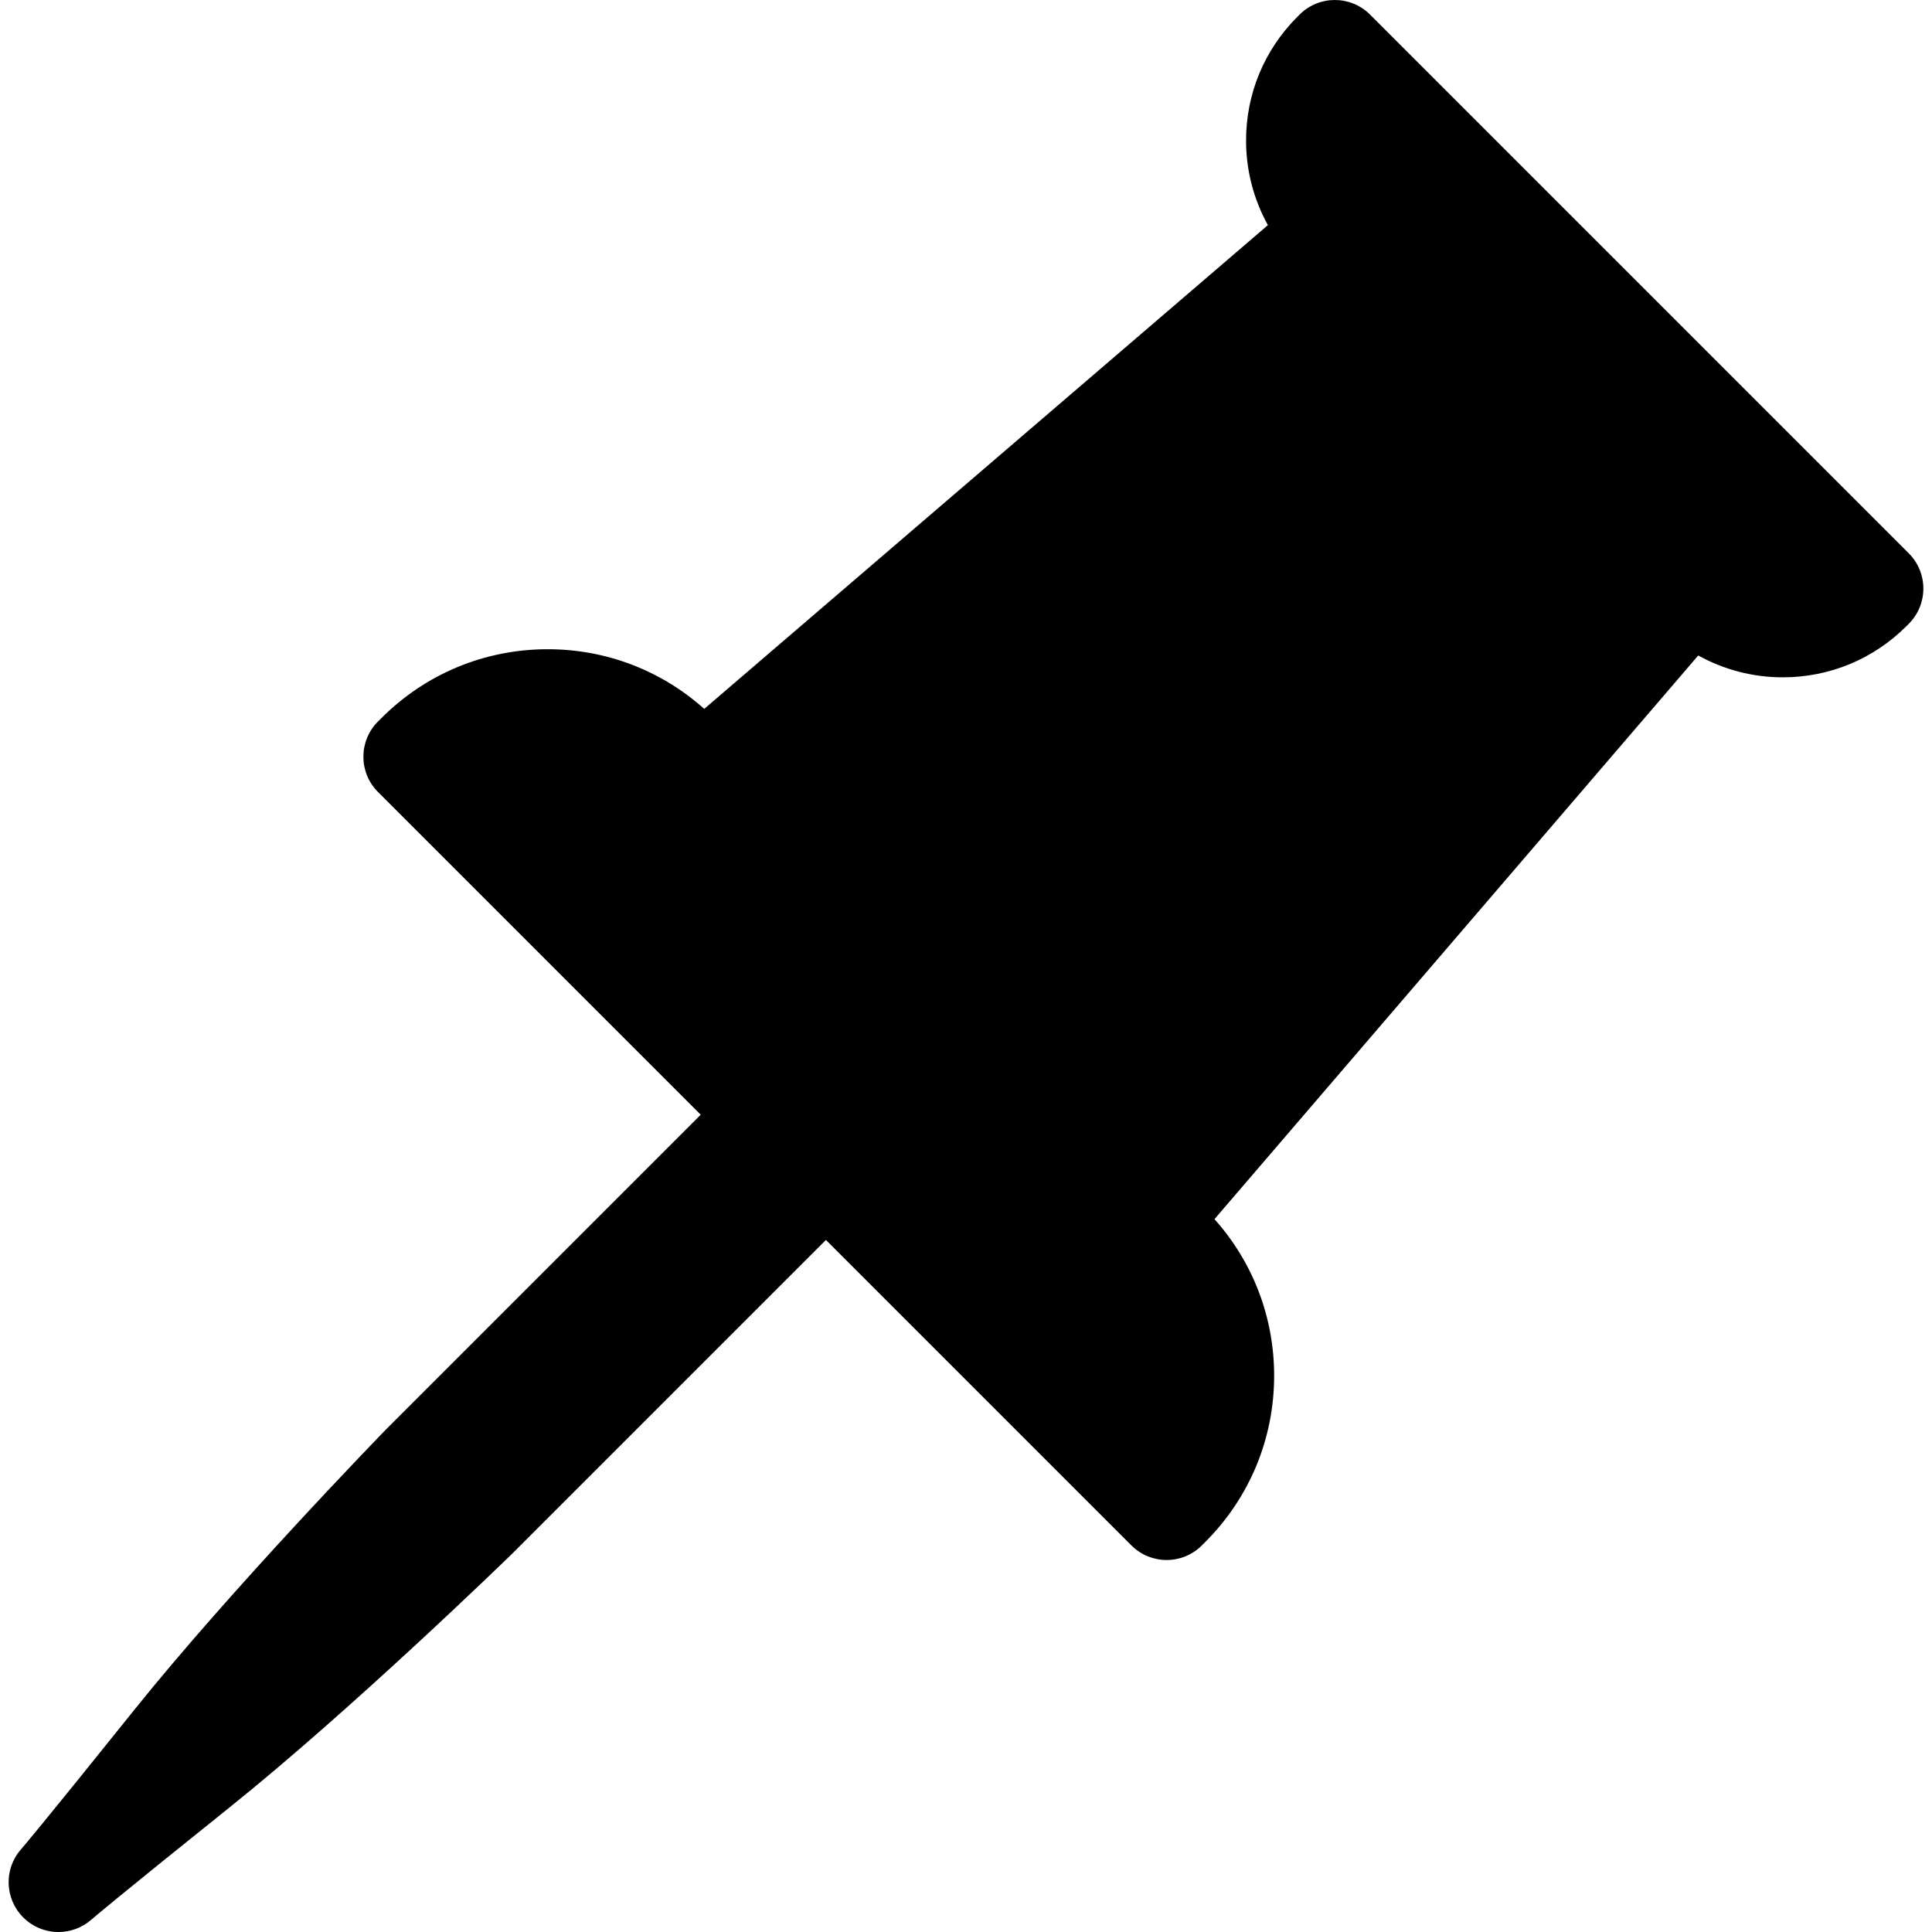
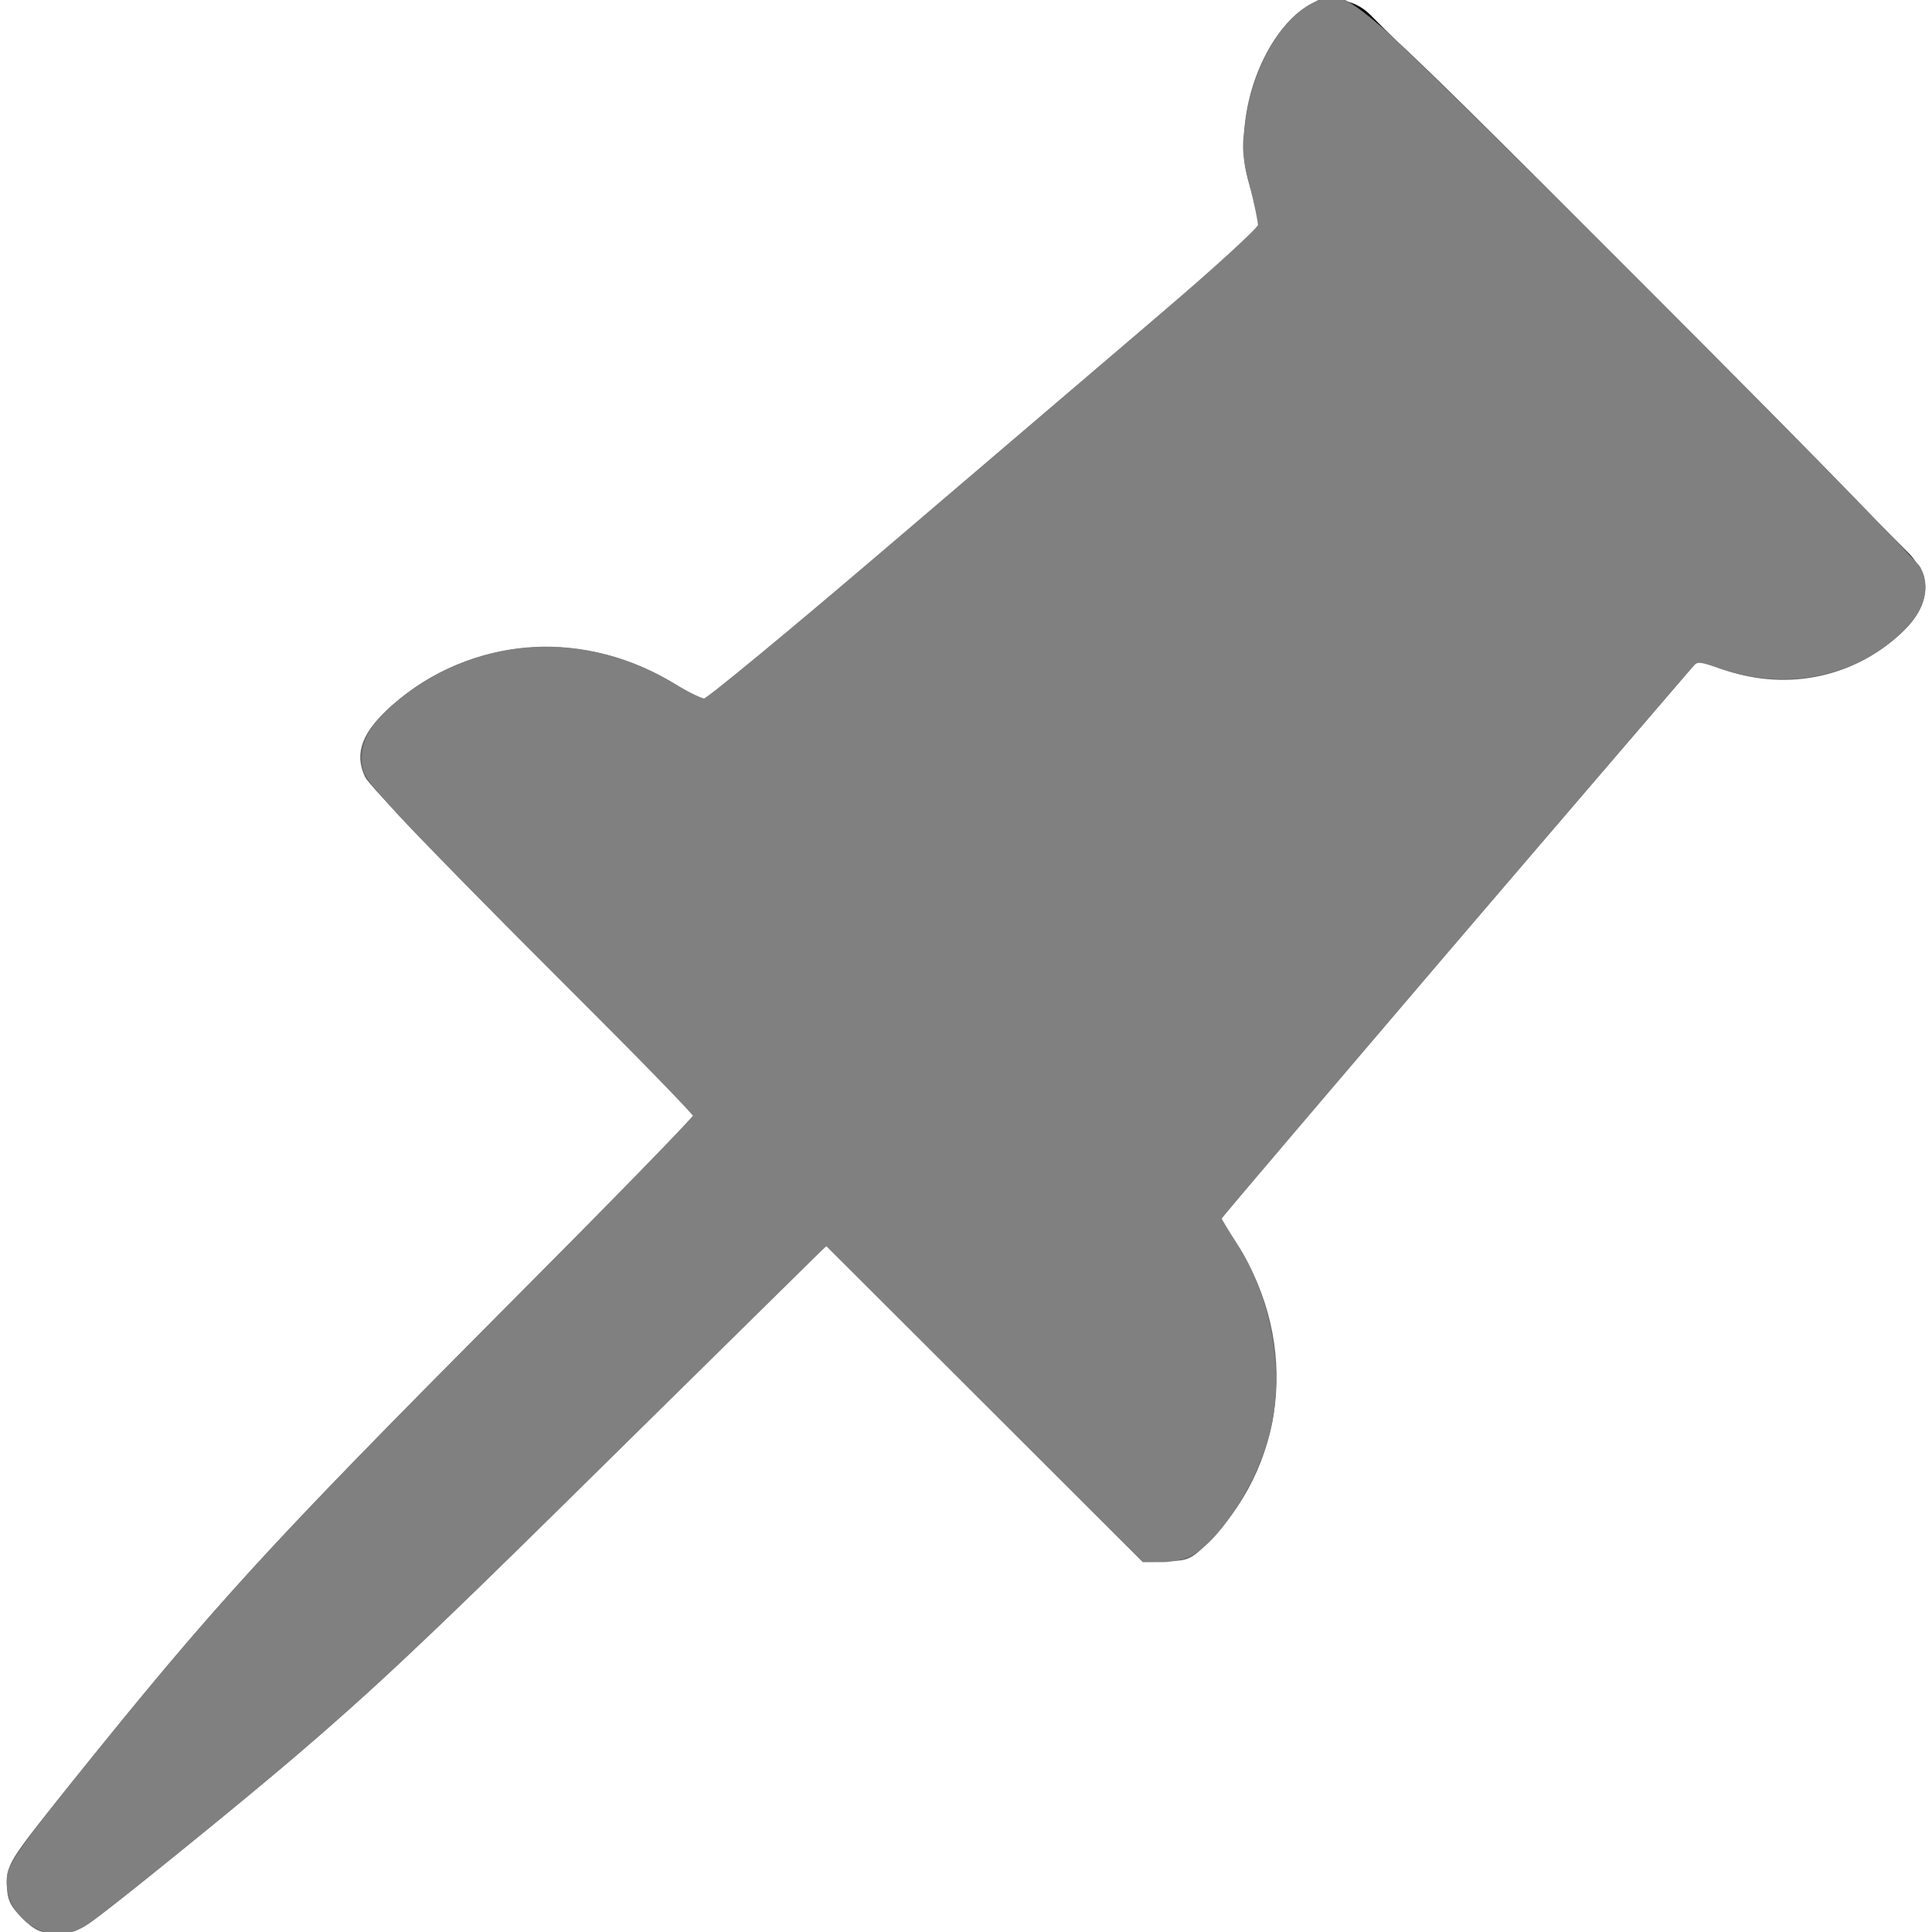
<svg xmlns="http://www.w3.org/2000/svg" version="1.1" id="Capa_1" x="0px" y="0px" viewBox="0 0 193.826 193.826" style="enable-background:new 0 0 193.826 193.826;" xml:space="preserve">
-   <path d="M191.495,55.511L137.449,1.465c-1.951-1.953-5.119-1.953-7.07,0l-0.229,0.229c-3.314,3.313-5.14,7.72-5.14,12.406  c0,3.019,0.767,5.916,2.192,8.485l-56.55,48.533c-4.328-3.868-9.852-5.985-15.703-5.985c-6.305,0-12.232,2.455-16.689,6.913  l-0.339,0.339c-1.953,1.952-1.953,5.118,0,7.07l32.378,32.378l-31.534,31.533c-0.631,0.649-15.557,16.03-25.37,28.27  c-9.345,11.653-11.193,13.788-11.289,13.898c-1.735,1.976-1.639,4.956,0.218,6.822c0.973,0.977,2.256,1.471,3.543,1.471  c1.173,0,2.349-0.41,3.295-1.237c0.083-0.072,2.169-1.885,13.898-11.289c12.238-9.813,27.619-24.74,28.318-25.421l31.483-31.483  l30.644,30.644c0.976,0.977,2.256,1.465,3.535,1.465s2.56-0.488,3.535-1.465l0.339-0.339c4.458-4.457,6.913-10.385,6.913-16.689  c0-5.851-2.118-11.375-5.985-15.703l48.533-56.55c2.569,1.425,5.466,2.192,8.485,2.192c4.687,0,9.093-1.825,12.406-5.14l0.229-0.229  C193.448,60.629,193.448,57.463,191.495,55.511z" />
-   <g>
- </g>
-   <g>
- </g>
-   <g>
- </g>
-   <g>
- </g>
-   <g>
- </g>
-   <g>
- </g>
-   <g>
- </g>
-   <g>
- </g>
-   <g>
- </g>
-   <g>
- </g>
-   <g>
- </g>
-   <g>
- </g>
-   <g>
- </g>
-   <g>
- </g>
-   <g>
- </g>
+   <defs id="defs3556" />
+   <path d="M191.495,55.511L137.449,1.465c-1.951-1.953-5.119-1.953-7.07,0l-0.229,0.229c-3.314,3.313-5.14,7.72-5.14,12.406  c0,3.019,0.767,5.916,2.192,8.485l-56.55,48.533c-4.328-3.868-9.852-5.985-15.703-5.985c-6.305,0-12.232,2.455-16.689,6.913  l-0.339,0.339c-1.953,1.952-1.953,5.118,0,7.07l32.378,32.378l-31.534,31.533c-0.631,0.649-15.557,16.03-25.37,28.27  c-9.345,11.653-11.193,13.788-11.289,13.898c-1.735,1.976-1.639,4.956,0.218,6.822c0.973,0.977,2.256,1.471,3.543,1.471  c1.173,0,2.349-0.41,3.295-1.237c0.083-0.072,2.169-1.885,13.898-11.289c12.238-9.813,27.619-24.74,28.318-25.421l31.483-31.483  l30.644,30.644c0.976,0.977,2.256,1.465,3.535,1.465s2.56-0.488,3.535-1.465l0.339-0.339c4.458-4.457,6.913-10.385,6.913-16.689  c0-5.851-2.118-11.375-5.985-15.703l48.533-56.55c2.569,1.425,5.466,2.192,8.485,2.192c4.687,0,9.093-1.825,12.406-5.14l0.229-0.229  C193.448,60.629,193.448,57.463,191.495,55.511z" id="path3522" />
+   <g id="g3524" />
+   <g id="g3526" />
+   <g id="g3528" />
+   <g id="g3530" />
+   <g id="g3532" />
+   <g id="g3534" />
+   <g id="g3536" />
+   <g id="g3538" />
+   <g id="g3540" />
+   <g id="g3542" />
+   <g id="g3544" />
+   <g id="g3546" />
+   <g id="g3548" />
+   <g id="g3550" />
+   <g id="g3552" />
+   <path style="fill:#000000;fill-opacity:1" d="M 2.583,192.078 C 1.175,190.67 0.771,188.875 1.459,187.082 1.898,185.937 17.686,166.683 24.372,159.137 27.751,155.324 39.523,143.145 50.533,132.074 L 70.55,111.943 53.786,95.115 C 35.77,77.032 35.856,77.139 37.069,74.235 c 0.743,-1.778 4.323,-4.853 7.431,-6.383 7.966,-3.922 17.389,-3.077 24.42,2.19 0.778,0.583 1.57,1.06 1.761,1.06 0.255,0 52.631,-44.672 56.081,-47.832 0.434,-0.398 0.33,-1.092 -0.562,-3.739 -0.927,-2.753 -1.062,-3.722 -0.883,-6.33 0.258,-3.758 1.351,-6.745 3.517,-9.614 2.087,-2.765 4.106,-3.801 6.18,-3.174 1.162,0.352 7.466,6.436 29.302,28.28 19.44,19.448 27.924,28.203 28.165,29.063 0.527,1.886 -0.158,3.626 -2.147,5.46 -4.76,4.388 -11.48,5.661 -17.664,3.348 -1.747,-0.654 -2.493,-0.767 -2.831,-0.429 -0.252,0.252 -11.197,12.976 -24.322,28.276 l -23.863,27.817 1.731,2.529 c 3.974,5.807 5.155,12.2 3.471,18.786 -1.04,4.065 -2.923,7.578 -5.552,10.359 -1.887,1.996 -2.252,2.206 -3.836,2.206 -0.963,0 -2.249,-0.265 -2.859,-0.589 -0.61,-0.324 -8.035,-7.528 -16.501,-16.01 L 82.715,124.086 62.791,143.922 C 39.137,167.472 33.644,172.508 16.648,186.231 c -8.649,6.983 -9.039,7.244 -10.821,7.244 -1.555,0 -2.07,-0.222 -3.245,-1.396 z" id="path4362" />
+   <path style="fill:#666666;fill-opacity:1;stroke:#666666" d="m 2.583,192.078 c -1.166,-1.166 -1.396,-1.695 -1.396,-3.207 0,-1.735 0.311,-2.196 7.445,-11.026 C 22.461,160.727 27.456,155.276 50.948,131.661 L 70.567,111.938 54.149,95.524 C 45.119,86.496 37.433,78.482 37.069,77.715 c -1.009,-2.126 -0.262,-4.035 2.564,-6.553 7.754,-6.911 19.214,-7.671 28.182,-1.869 1.552,1.004 3.028,1.698 3.28,1.543 0.394,-0.244 54.268,-46.267 55.635,-47.528 0.392,-0.362 0.271,-1.179 -0.553,-3.745 -0.876,-2.725 -1.02,-3.805 -0.849,-6.362 0.359,-5.371 3.168,-10.686 6.578,-12.443 3.055,-1.574 2.018,-2.468 32.41,27.936 19.44,19.448 27.924,28.203 28.165,29.063 0.527,1.887 -0.158,3.626 -2.151,5.463 -4.794,4.419 -11.454,5.666 -17.727,3.319 l -2.378,-0.89 -0.849,0.994 c -0.467,0.547 -11.336,13.21 -24.154,28.141 -12.817,14.931 -23.304,27.273 -23.304,27.427 0,0.154 0.56,1.094 1.244,2.089 6.561,9.536 5.726,21.75 -2.036,29.803 -1.841,1.91 -2.035,2.004 -4.141,2.004 l -2.209,0 -15.921,-15.886 -15.921,-15.886 -0.937,0.795 c -0.515,0.437 -9.161,8.944 -19.212,18.905 -24.485,24.262 -28.609,28.036 -46.122,42.199 -8.662,7.005 -9.018,7.243 -10.821,7.243 -1.572,0 -2.082,-0.218 -3.26,-1.396 z" id="path4364" />
+   <path style="fill:#808080;fill-opacity:1;stroke:#808080;stroke-width:0.411;stroke-opacity:1" d="M 3.337,193.065 C 1.578,191.993 0.584,189.903 0.937,188.022 1.128,187.004 3.066,184.27 7.592,178.634 21.485,161.335 26.75,155.581 50.957,131.24 c 10.344,-10.401 18.807,-19.088 18.807,-19.303 0,-0.215 -5.837,-6.211 -12.971,-13.325 -7.134,-7.113 -14.618,-14.731 -16.631,-16.928 -3.255,-3.553 -3.66,-4.167 -3.659,-5.544 0.002,-2.04 1.117,-3.784 3.75,-5.865 8.09,-6.395 18.416,-6.92 27.512,-1.398 1.272,0.772 2.58,1.404 2.907,1.404 0.327,0 8.445,-6.699 18.041,-14.886 9.595,-8.187 21.996,-18.767 27.558,-23.51 5.561,-4.743 10.123,-8.912 10.138,-9.264 0.014,-0.352 -0.363,-2.177 -0.838,-4.055 -0.768,-3.037 -0.812,-3.759 -0.4,-6.533 0.995,-6.692 4.978,-12.168 8.771,-12.06 0.81,0.023 2.169,0.894 4.525,2.899 4.014,3.416 53.333,52.846 54.018,54.138 1.13,2.133 0.268,4.527 -2.476,6.876 -4.736,4.054 -11.33,5.127 -17.721,2.884 -1.683,-0.591 -2.068,-0.611 -2.511,-0.133 -1.671,1.801 -47.448,55.421 -47.448,55.578 0,0.105 0.741,1.337 1.647,2.739 3.319,5.136 4.669,12.654 3.307,18.423 -1.124,4.76 -4.697,10.603 -7.548,12.341 -0.78,0.476 -2.051,0.798 -3.153,0.798 l -1.846,0.002 -15.913,-15.909 -15.913,-15.909 -6.264,6.169 c -3.445,3.393 -12.454,12.266 -20.021,19.718 -14.015,13.803 -19.434,18.892 -27.103,25.451 -5.718,4.891 -18.757,15.453 -20.725,16.788 -1.872,1.271 -3.643,1.349 -5.459,0.242 z" id="path4366" />
</svg>
